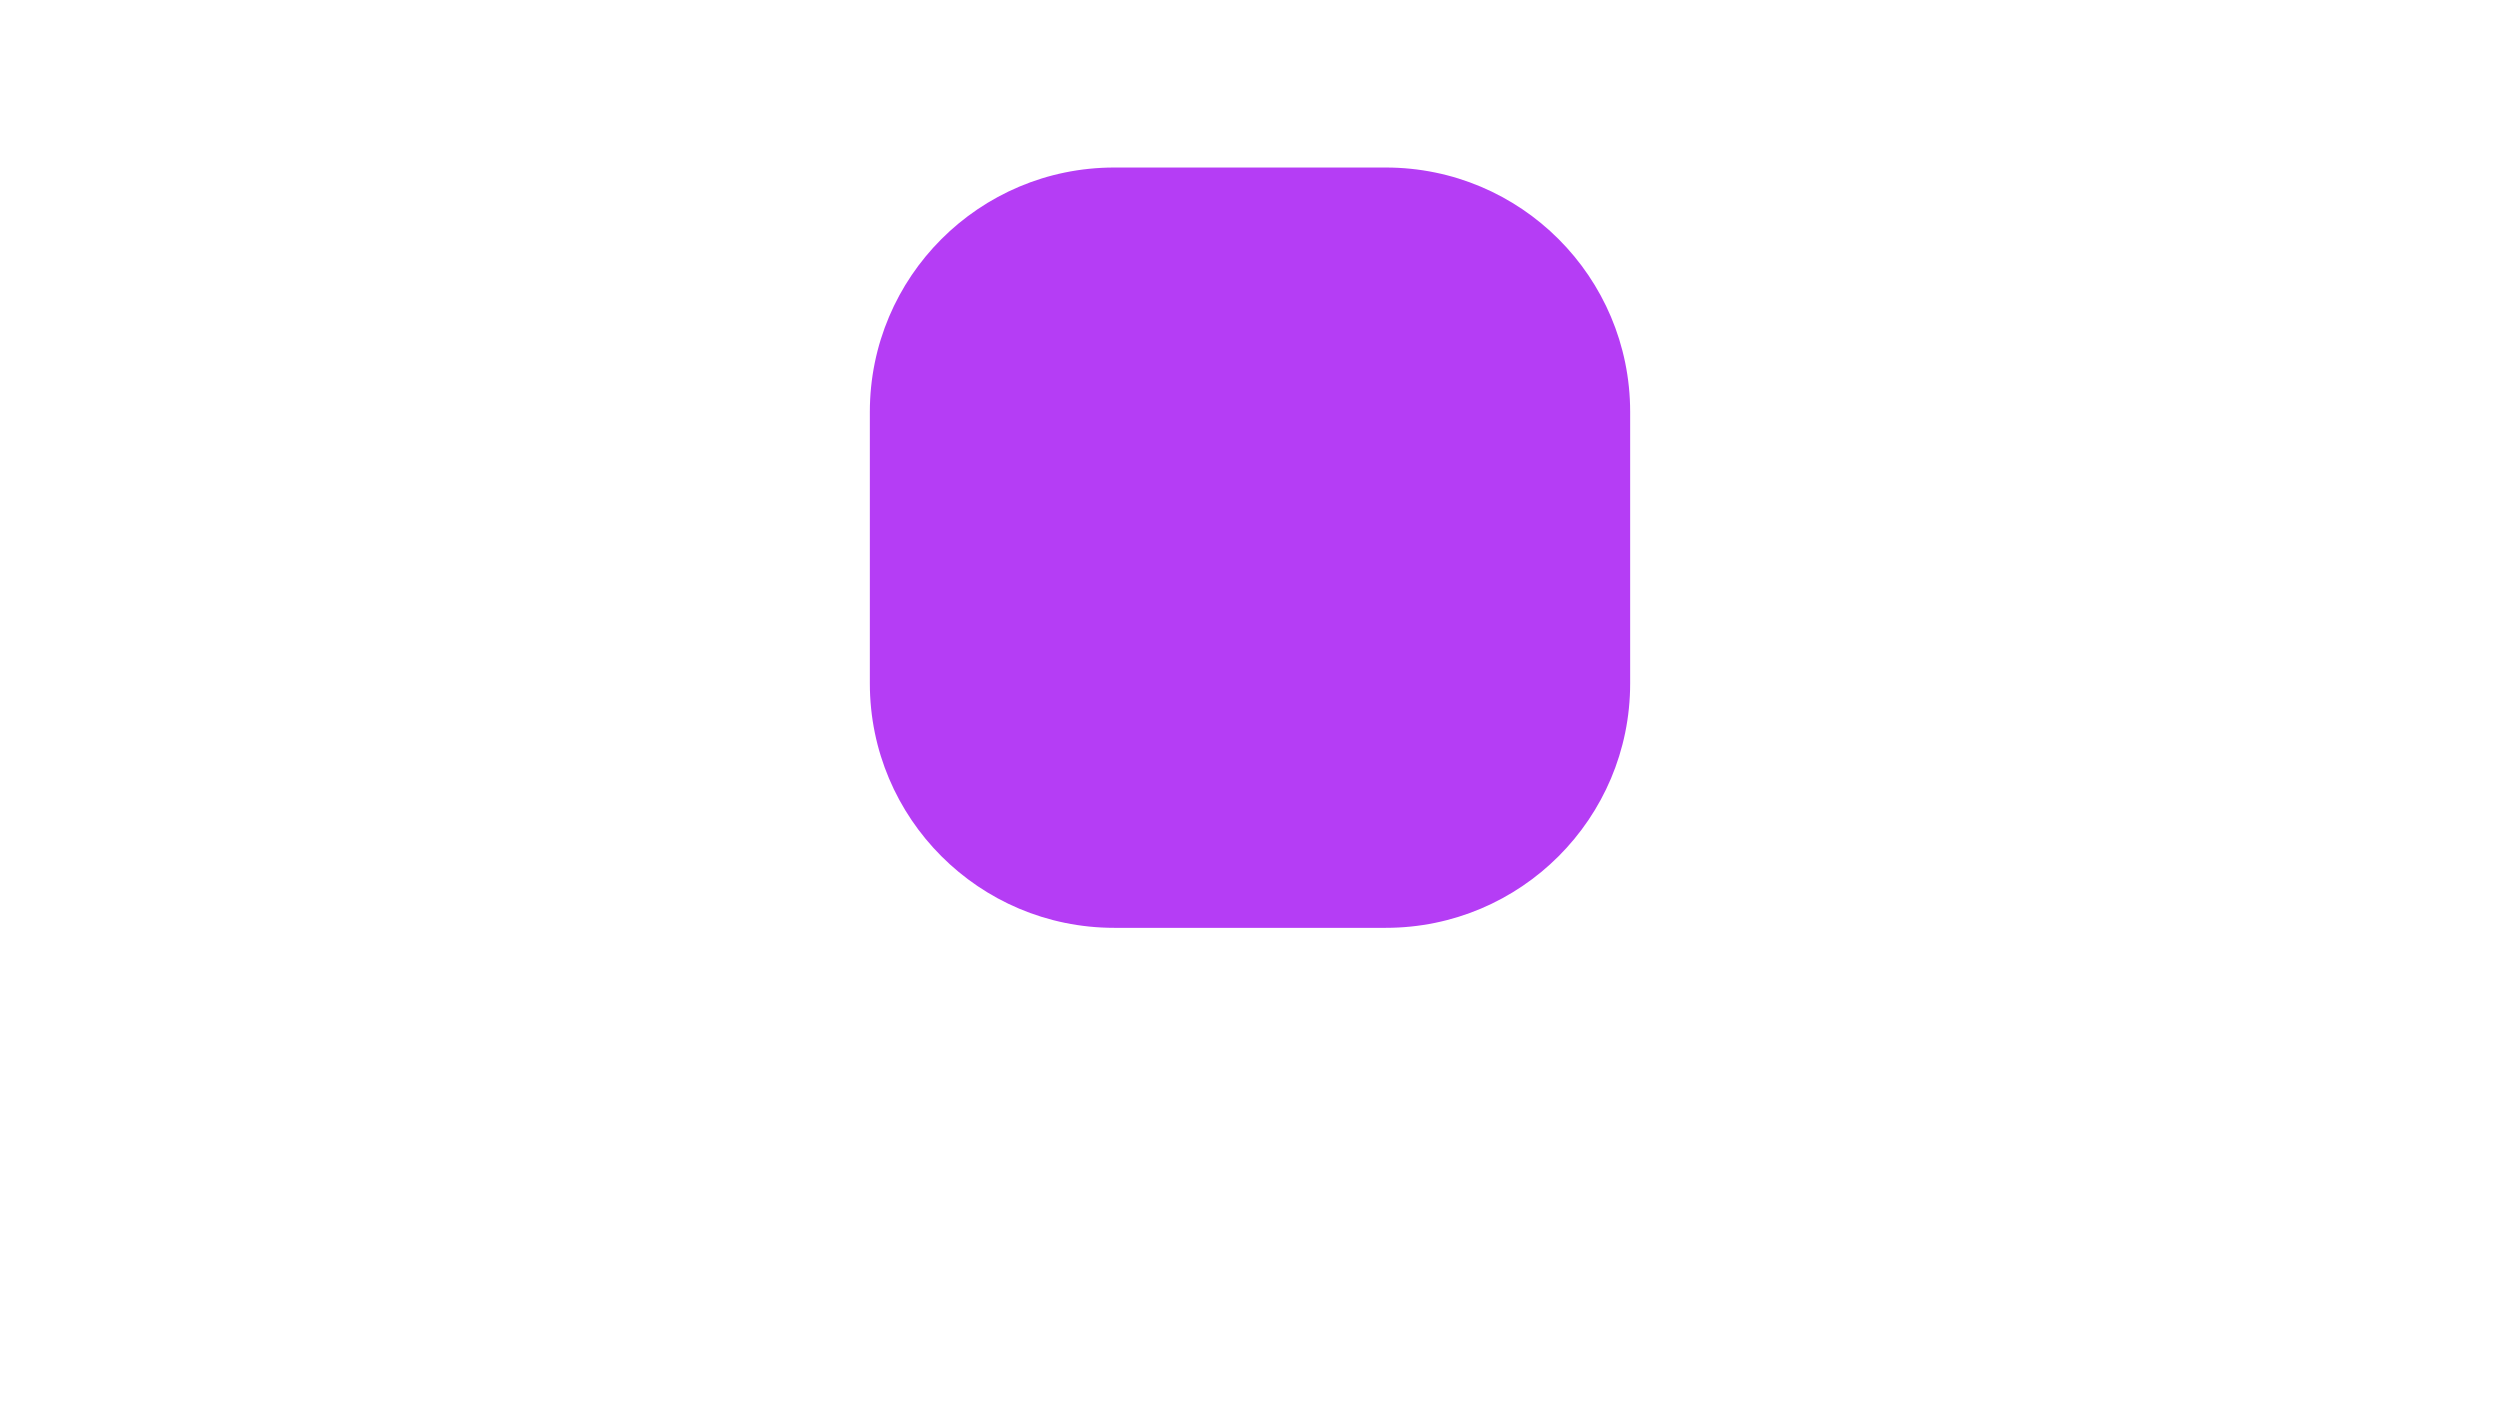
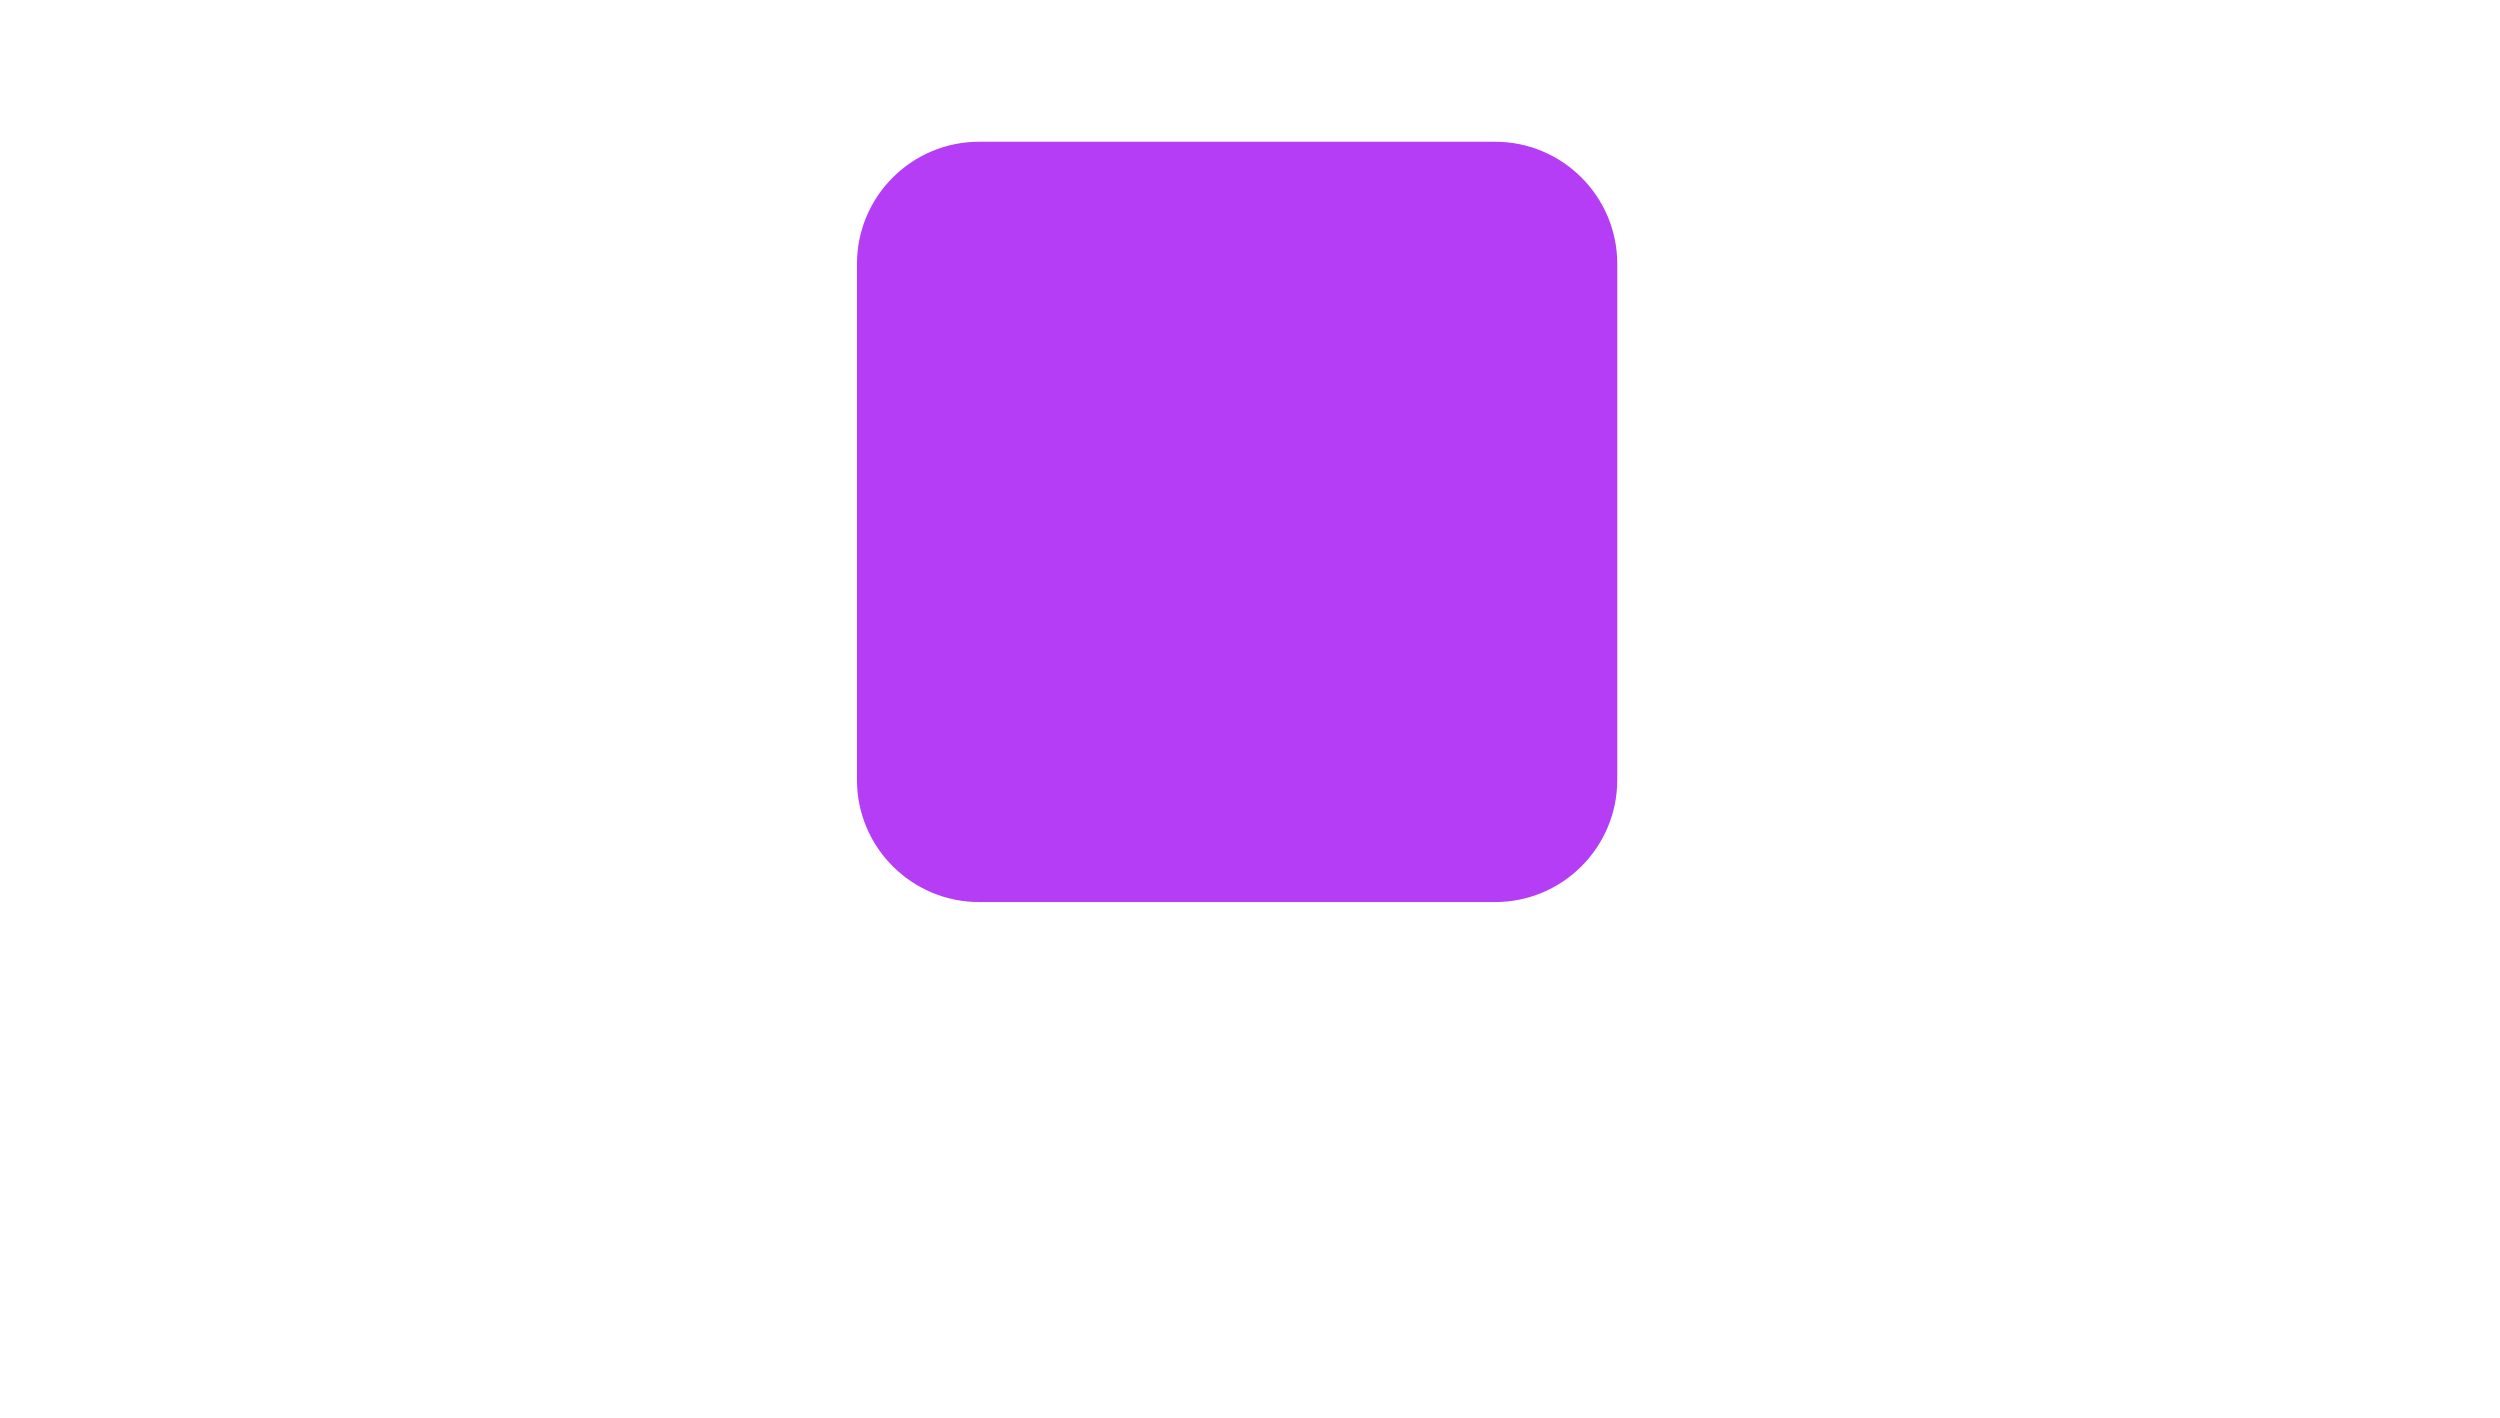
- <svg xmlns="http://www.w3.org/2000/svg" width="388" height="220" viewBox="0 0 388 220">
-   <path fill="#B53DF5" fill-rule="evenodd" d="M37.929,0 L80.071,0 C101.019,0 118,16.981 118,37.929 L118,80.071 C118,101.019 101.019,118 80.071,118 L37.929,118 C16.981,118 0,101.019 0,80.071 L0,37.929 C0,16.981 16.981,0 37.929,0 Z" transform="translate(135 26)" />
+ <svg xmlns="http://www.w3.org/2000/svg" width="388" height="220" viewBox="0 0 388 220" fill="none">
+   <g id="Artboard">
+     <g id="Group 2">
+       <g id="Group">
+         <g id="Group_2">
+           <path id="Rectangle" d="M133 40.964C133 30.491 141.491 22 151.964 22H232.036C242.509 22 251 30.491 251 40.964V121.036C251 131.509 242.509 140 232.036 140H151.964C141.491 140 133 131.509 133 121.036V40.964Z" fill="#B53DF5" />
+         </g>
+       </g>
+     </g>
+   </g>
</svg>
